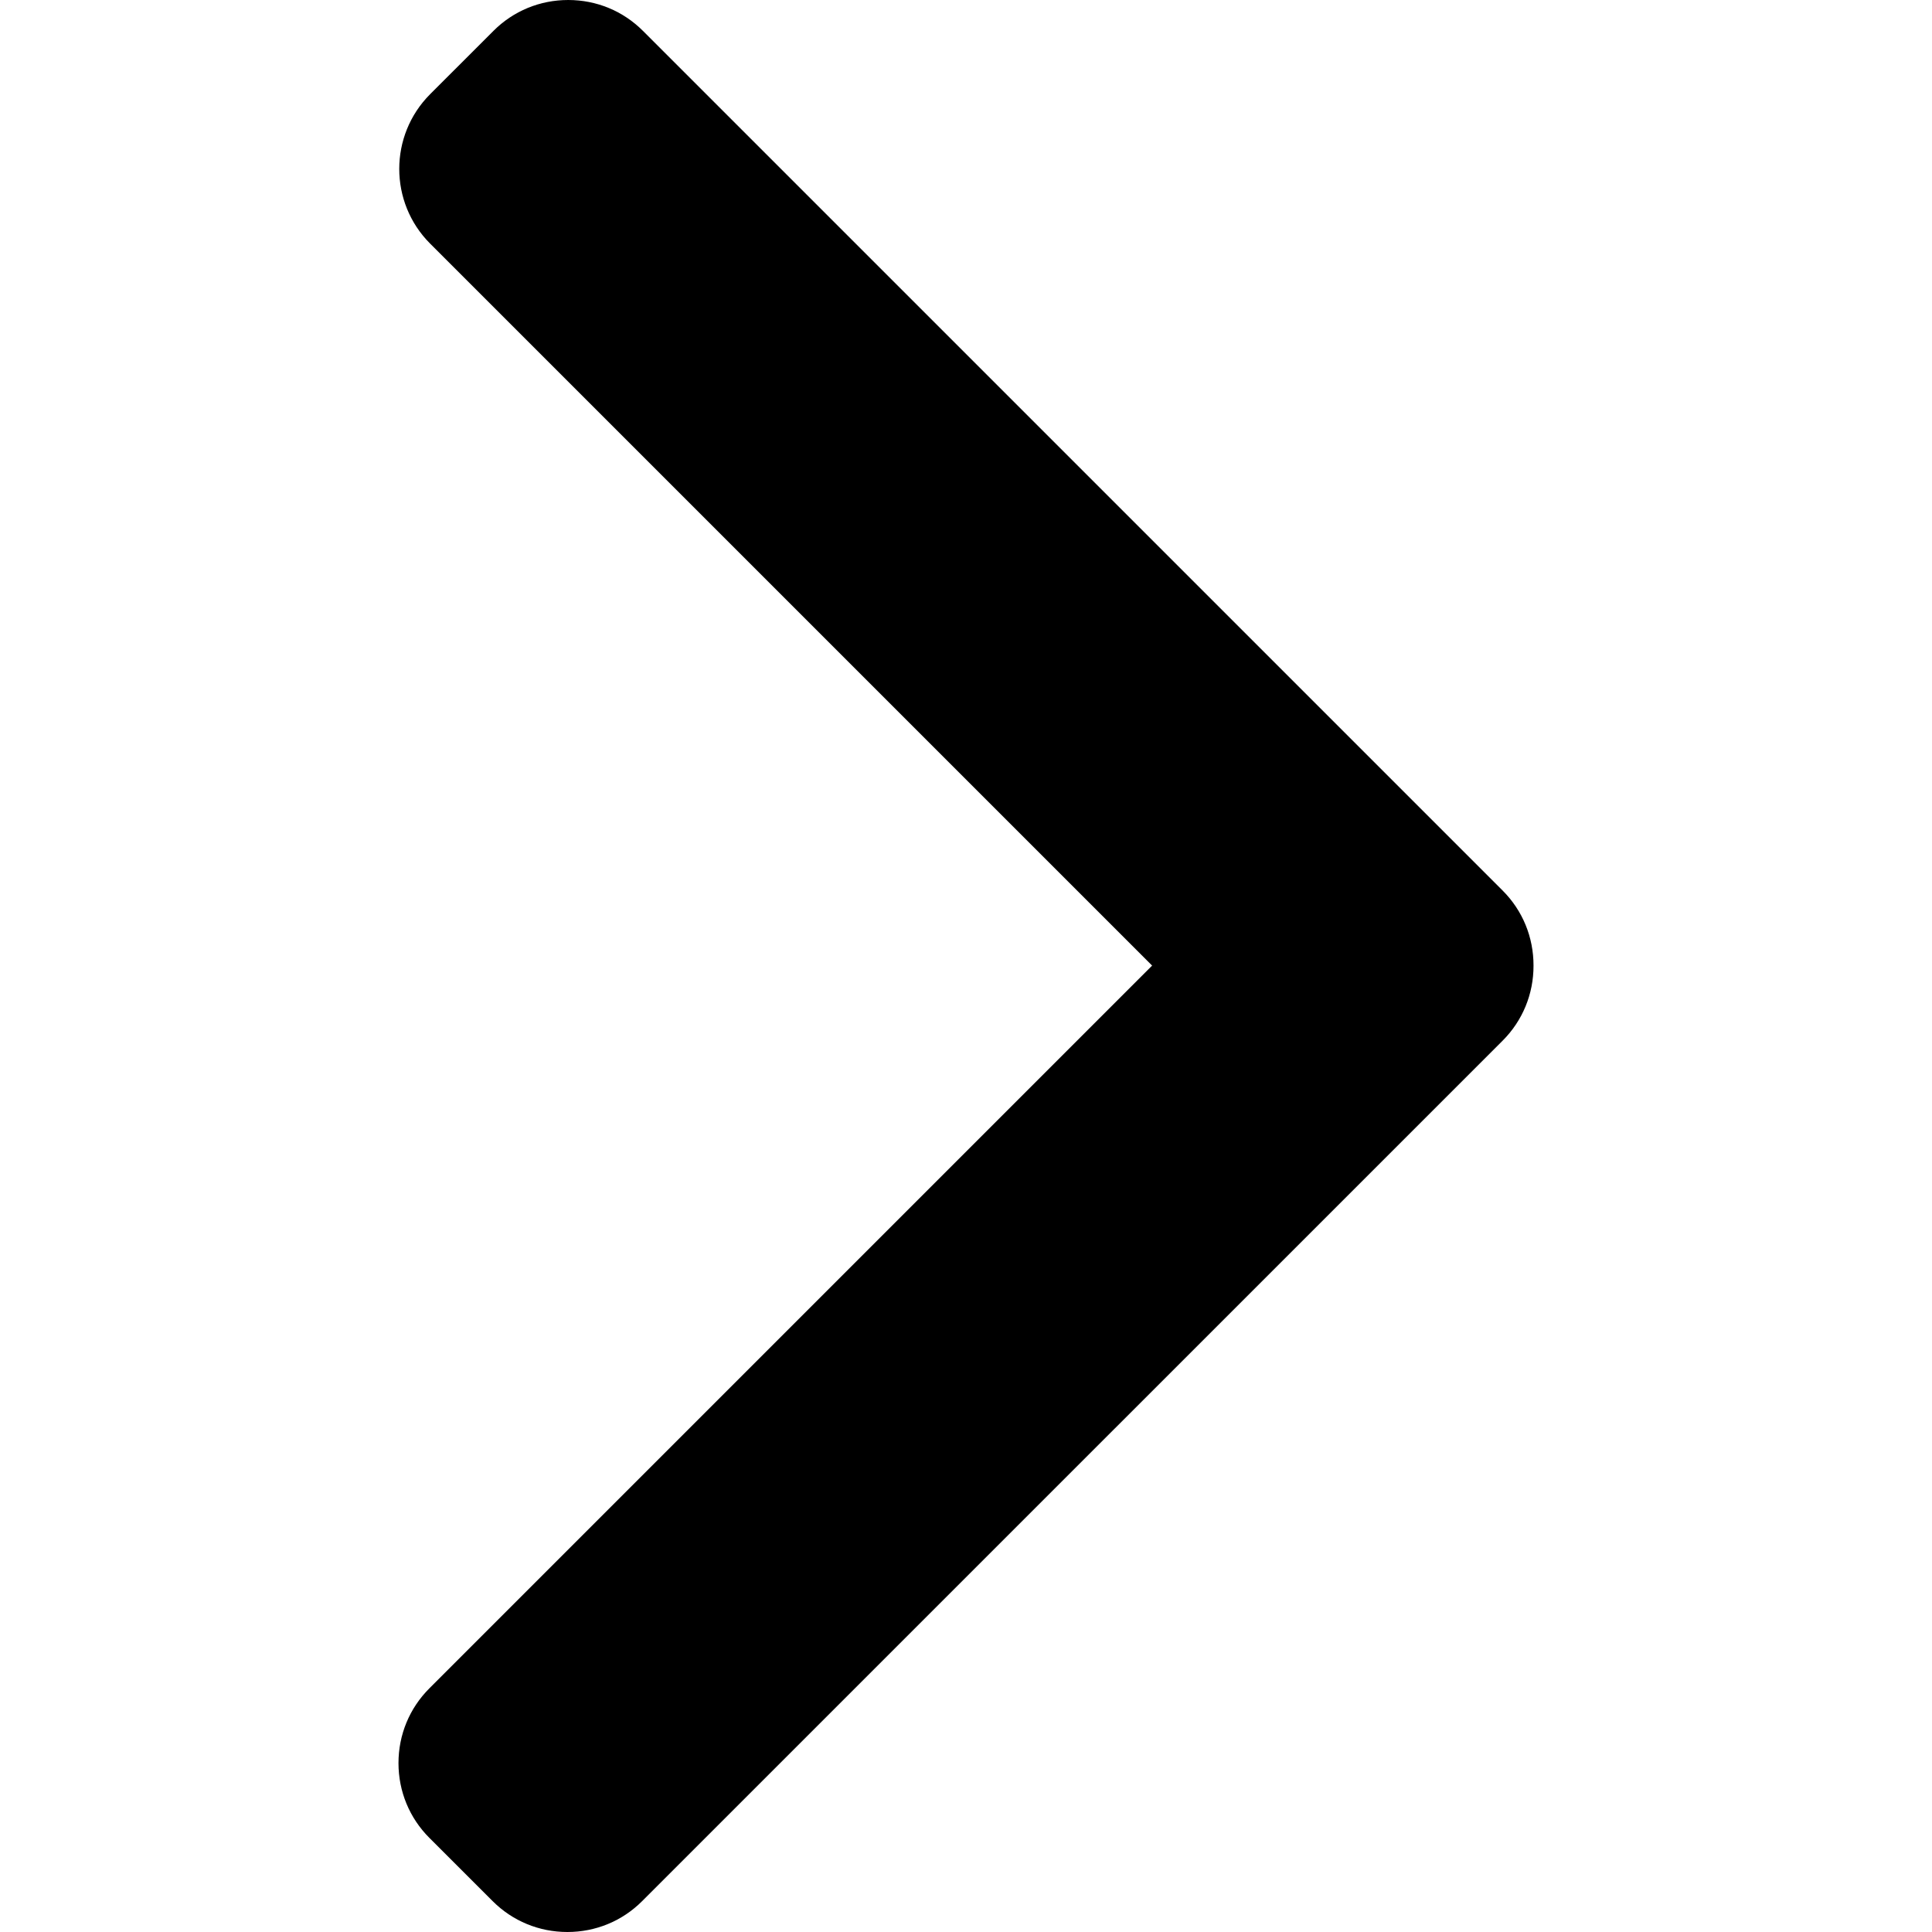
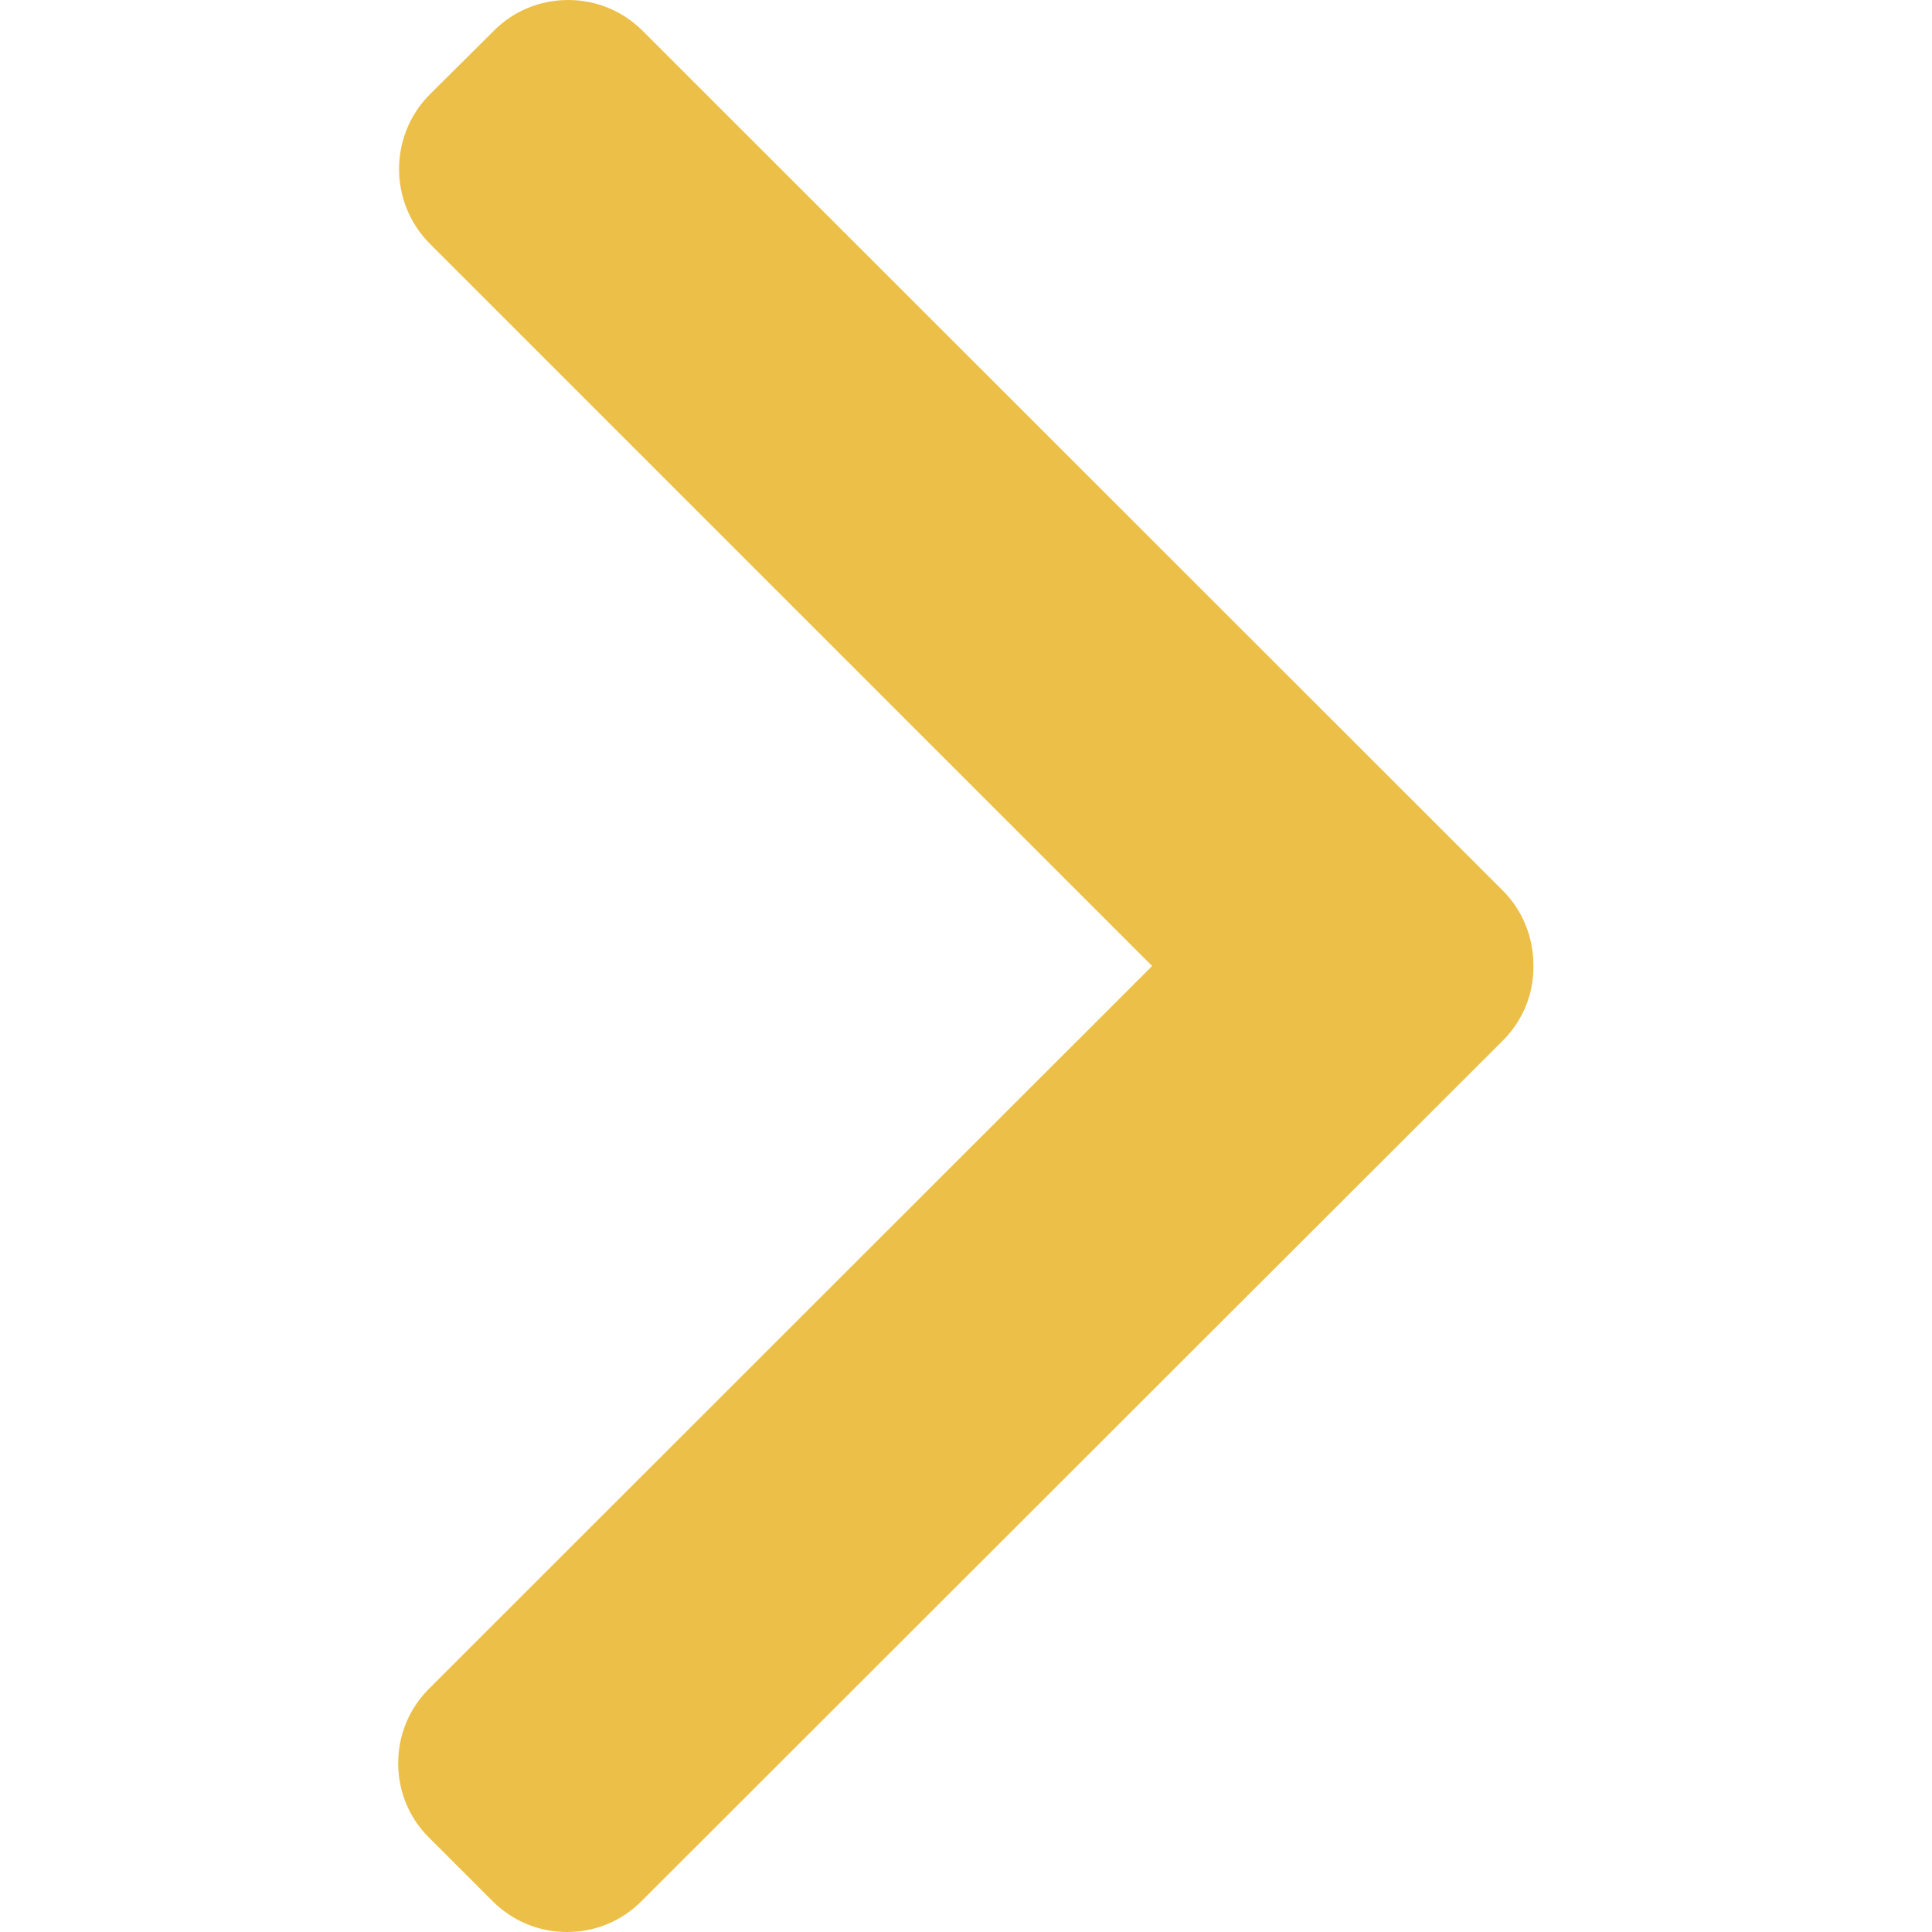
- <svg xmlns="http://www.w3.org/2000/svg" version="1.1" id="Layer_1" x="0px" y="0px" viewBox="0 0 492.004 492.004" style="enable-background:new 0 0 492.004 492.004;" xml:space="preserve">
+ <svg xmlns="http://www.w3.org/2000/svg" version="1.1" id="Layer_1" x="0px" y="0px" viewBox="0 0 492 492" style="enable-background:new 0 0 492 492;" xml:space="preserve">
+   <style type="text/css">
+ 	.st0{fill:#ECBF48;}
+ </style>
  <g>
    <g>
-       <path d="M382.678,226.804L163.73,7.86C158.666,2.792,151.906,0,144.698,0s-13.968,2.792-19.032,7.86l-16.124,16.12    c-10.492,10.504-10.492,27.576,0,38.064L293.398,245.9l-184.06,184.06c-5.064,5.068-7.86,11.824-7.86,19.028    c0,7.212,2.796,13.968,7.86,19.04l16.124,16.116c5.068,5.068,11.824,7.86,19.032,7.86s13.968-2.792,19.032-7.86L382.678,265    c5.076-5.084,7.864-11.872,7.848-19.088C390.542,238.668,387.754,231.884,382.678,226.804z" />
+       <path class="st0" d="M382.7,226.8L163.7,7.9c-5.1-5.1-11.8-7.9-19-7.9s-14,2.8-19,7.9L109.5,24c-10.5,10.5-10.5,27.6,0,38.1    l183.9,183.9L109.3,430c-5.1,5.1-7.9,11.8-7.9,19c0,7.2,2.8,14,7.9,19l16.1,16.1c5.1,5.1,11.8,7.9,19,7.9s14-2.8,19-7.9L382.7,265    c5.1-5.1,7.9-11.9,7.8-19.1C390.5,238.7,387.8,231.9,382.7,226.8z" />
    </g>
  </g>
-   <g>
- </g>
-   <g>
- </g>
-   <g>
- </g>
-   <g>
- </g>
-   <g>
- </g>
-   <g>
- </g>
-   <g>
- </g>
-   <g>
- </g>
-   <g>
- </g>
-   <g>
- </g>
-   <g>
- </g>
-   <g>
- </g>
-   <g>
- </g>
-   <g>
- </g>
-   <g>
- </g>
</svg>
